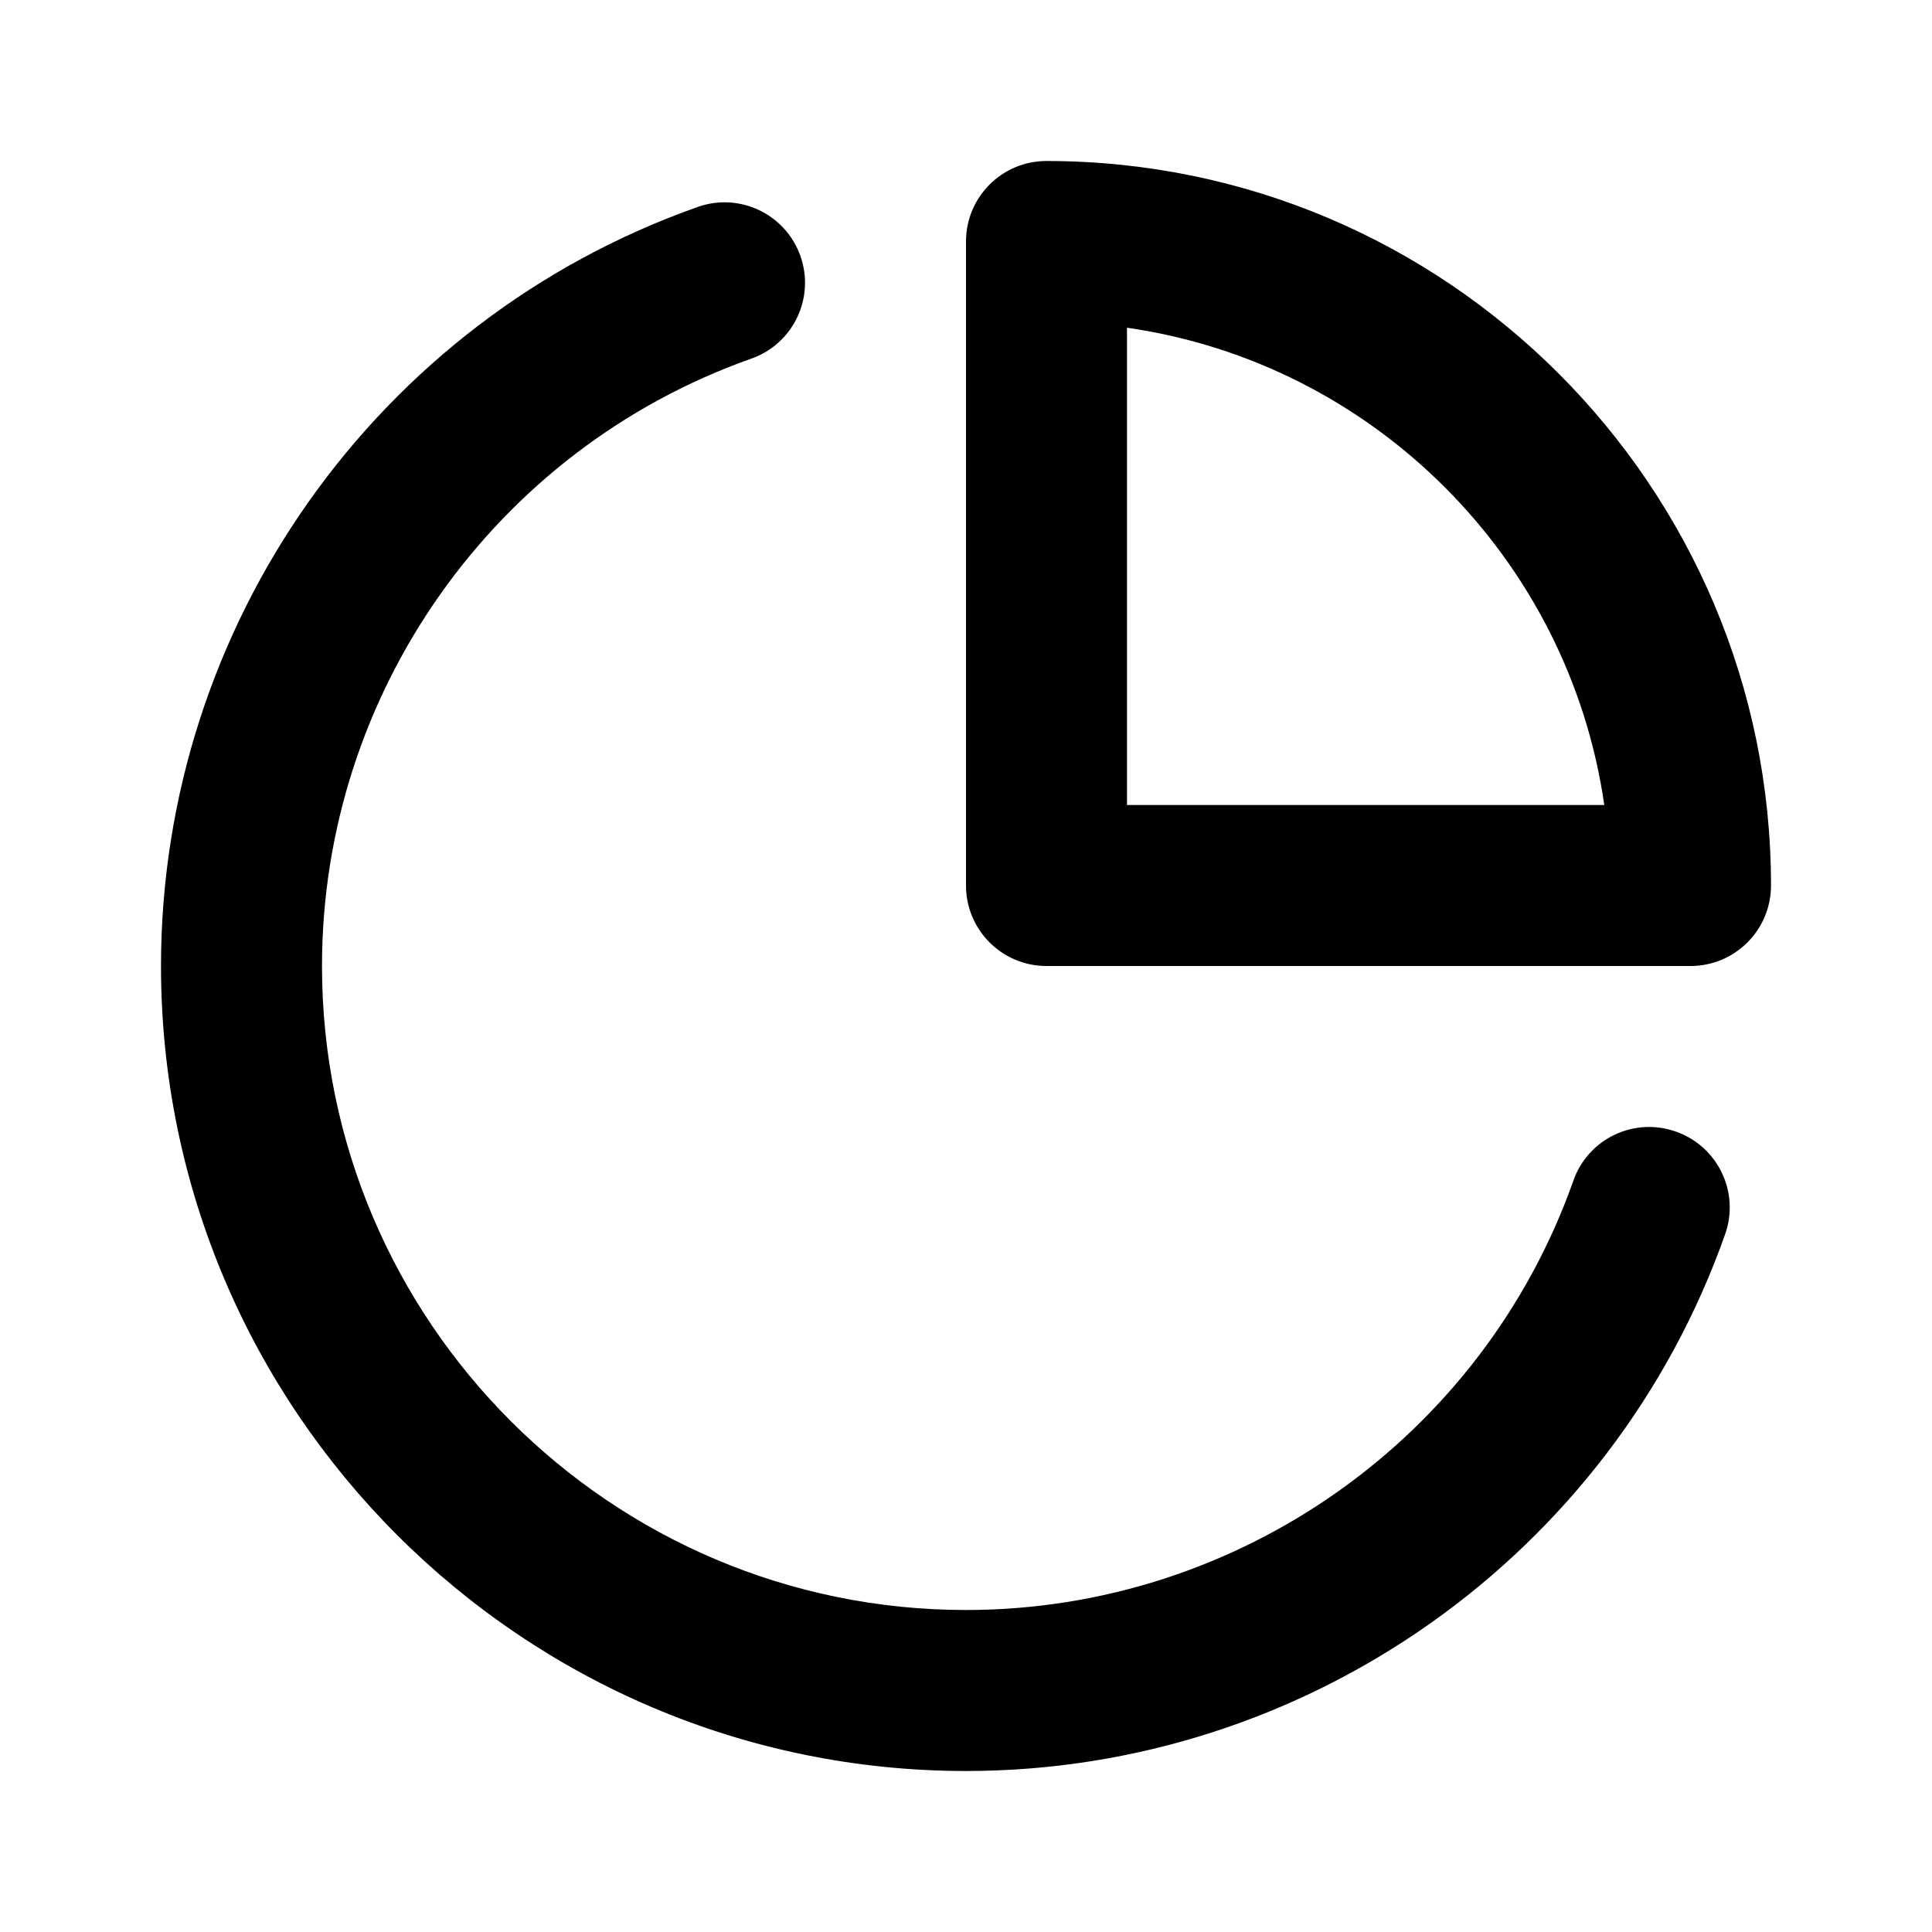
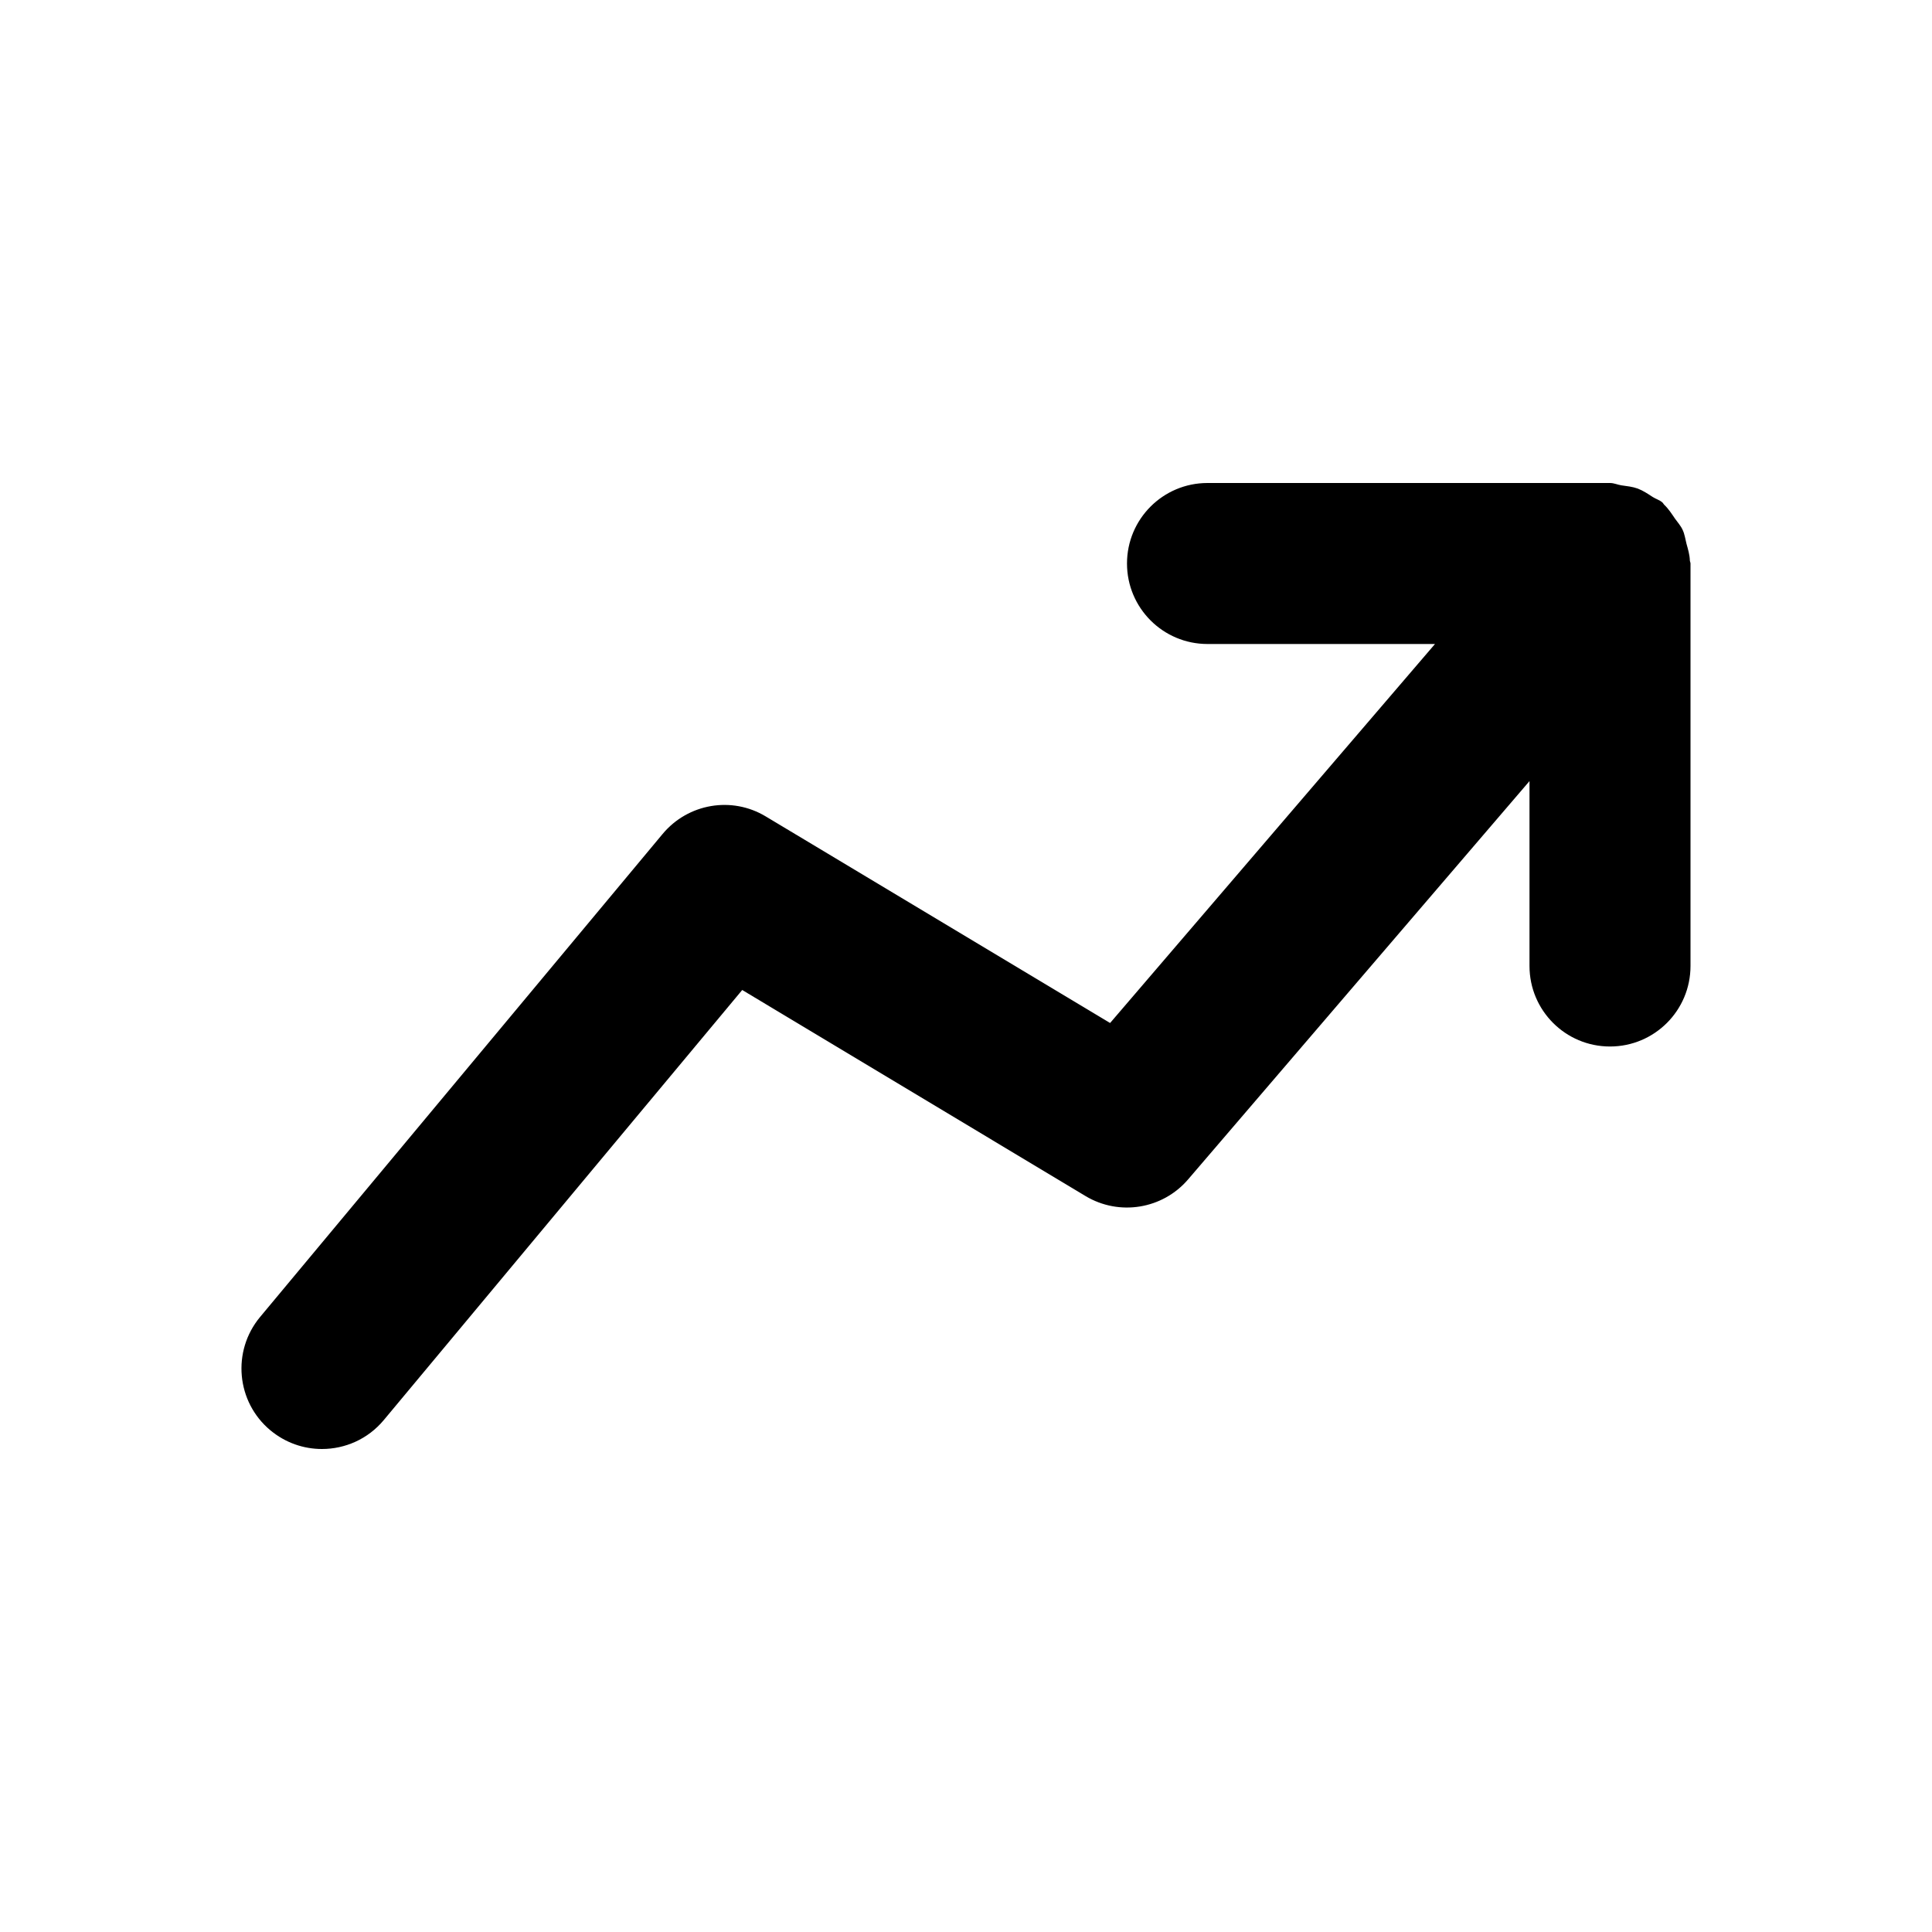
<svg xmlns="http://www.w3.org/2000/svg" width="24" height="24" viewBox="0 0 24 24" fill="none">
-   <path fill-rule="evenodd" clip-rule="evenodd" d="M20.821 14.058C20.298 13.872 19.728 14.145 19.545 14.667C18.417 17.857 15.384 20 12 20C7.589 20 4 16.412 4 12C4 8.616 6.143 5.583 9.333 4.455C9.854 4.272 10.127 3.701 9.943 3.18C9.759 2.66 9.188 2.386 8.667 2.571C4.679 3.98 2 7.769 2 12C2 17.514 6.486 22 12 22C16.231 22 20.02 19.322 21.43 15.333C21.614 14.813 21.342 14.242 20.821 14.058ZM14 10V4.071C17.061 4.511 19.489 6.938 19.929 10H14ZM13 2C12.448 2 12 2.447 12 3V11C12 11.553 12.448 12 13 12H21C21.552 12 22 11.553 22 11C22 6.037 17.962 2 13 2Z" fill="black" />
+   <path fill-rule="evenodd" clip-rule="evenodd" d="M20.992 6.963C20.99 6.891 20.969 6.823 20.95 6.754C20.935 6.696 20.928 6.637 20.903 6.584C20.88 6.532 20.841 6.49 20.807 6.442C20.765 6.381 20.727 6.32 20.673 6.27C20.664 6.261 20.66 6.249 20.65 6.241C20.614 6.21 20.57 6.199 20.531 6.174C20.471 6.135 20.412 6.095 20.344 6.069C20.277 6.045 20.211 6.039 20.142 6.029C20.094 6.022 20.051 6 20 6H15C14.447 6 14 6.448 14 7C14 7.552 14.447 8 15 8H17.826L13.79 12.708L9.514 10.143C9.091 9.887 8.547 9.981 8.231 10.36L3.231 16.36C2.878 16.784 2.935 17.415 3.359 17.768C3.547 17.924 3.773 18 3.999 18C4.286 18 4.57 17.878 4.768 17.64L9.22 12.298L13.485 14.858C13.904 15.109 14.442 15.021 14.759 14.651L19 9.703V12C19 12.552 19.447 13 20 13C20.553 13 21 12.552 21 12V7C21 6.987 20.993 6.976 20.992 6.963Z" fill="black" />
</svg>
